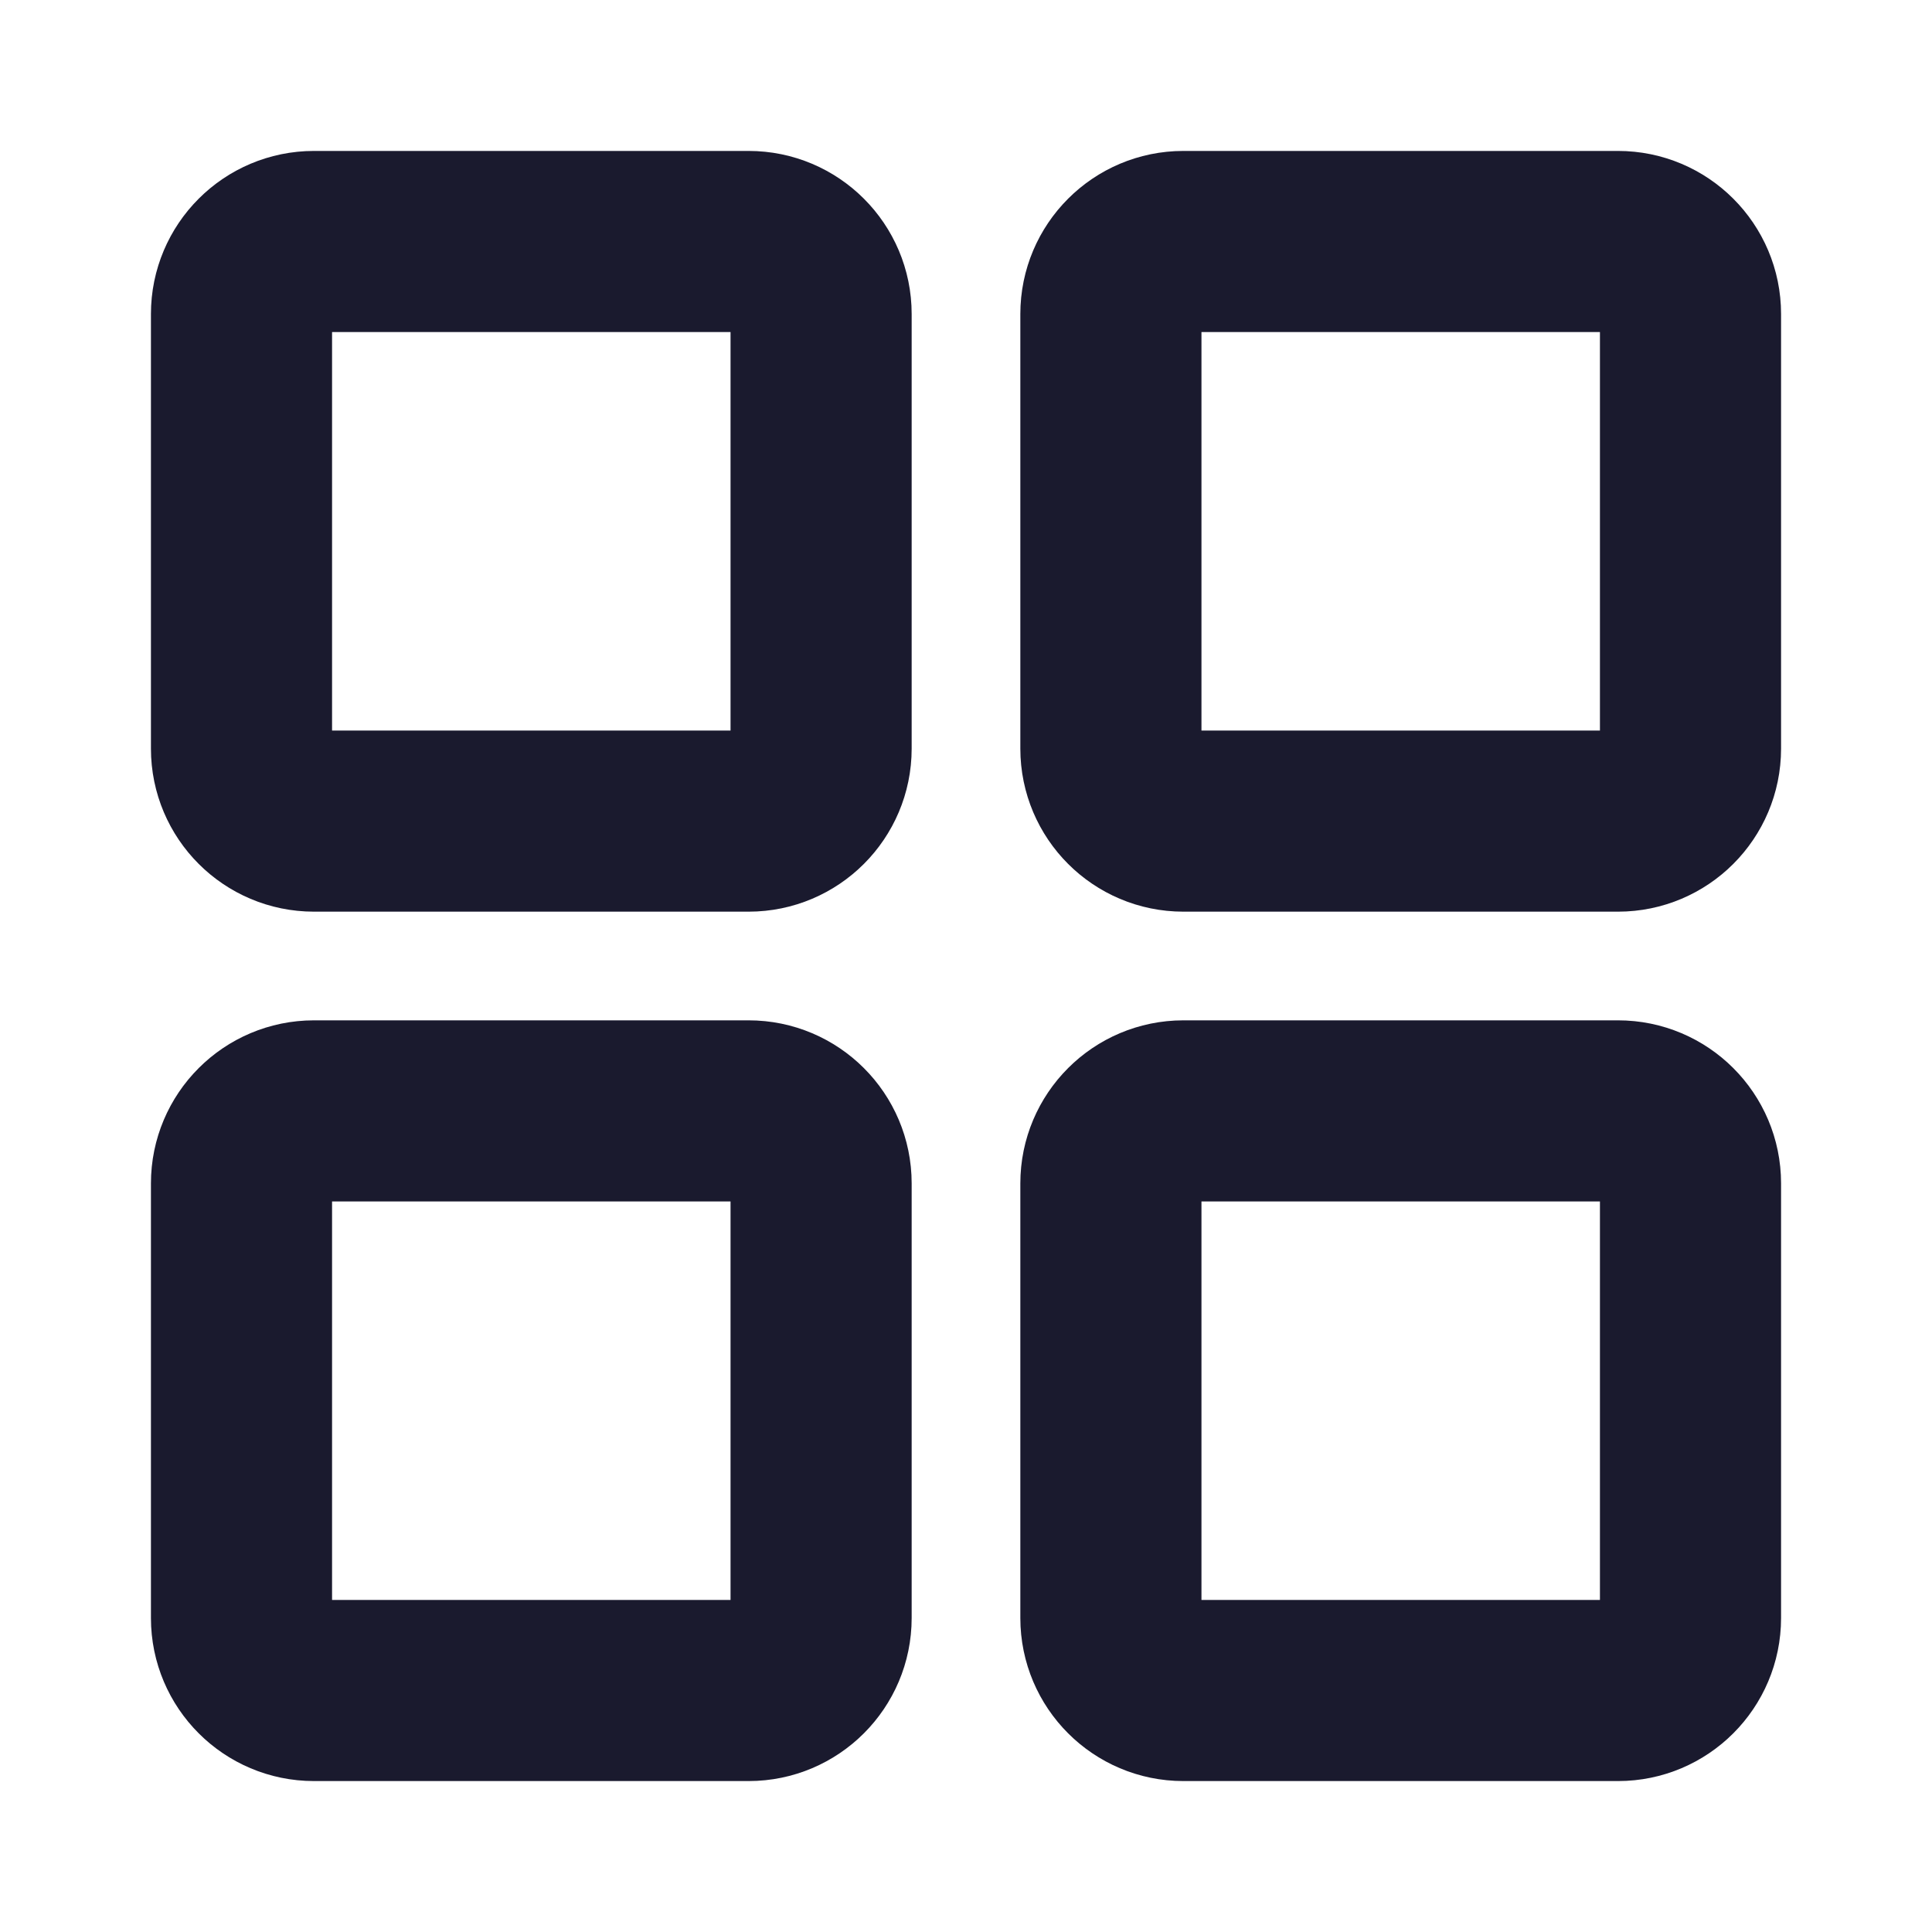
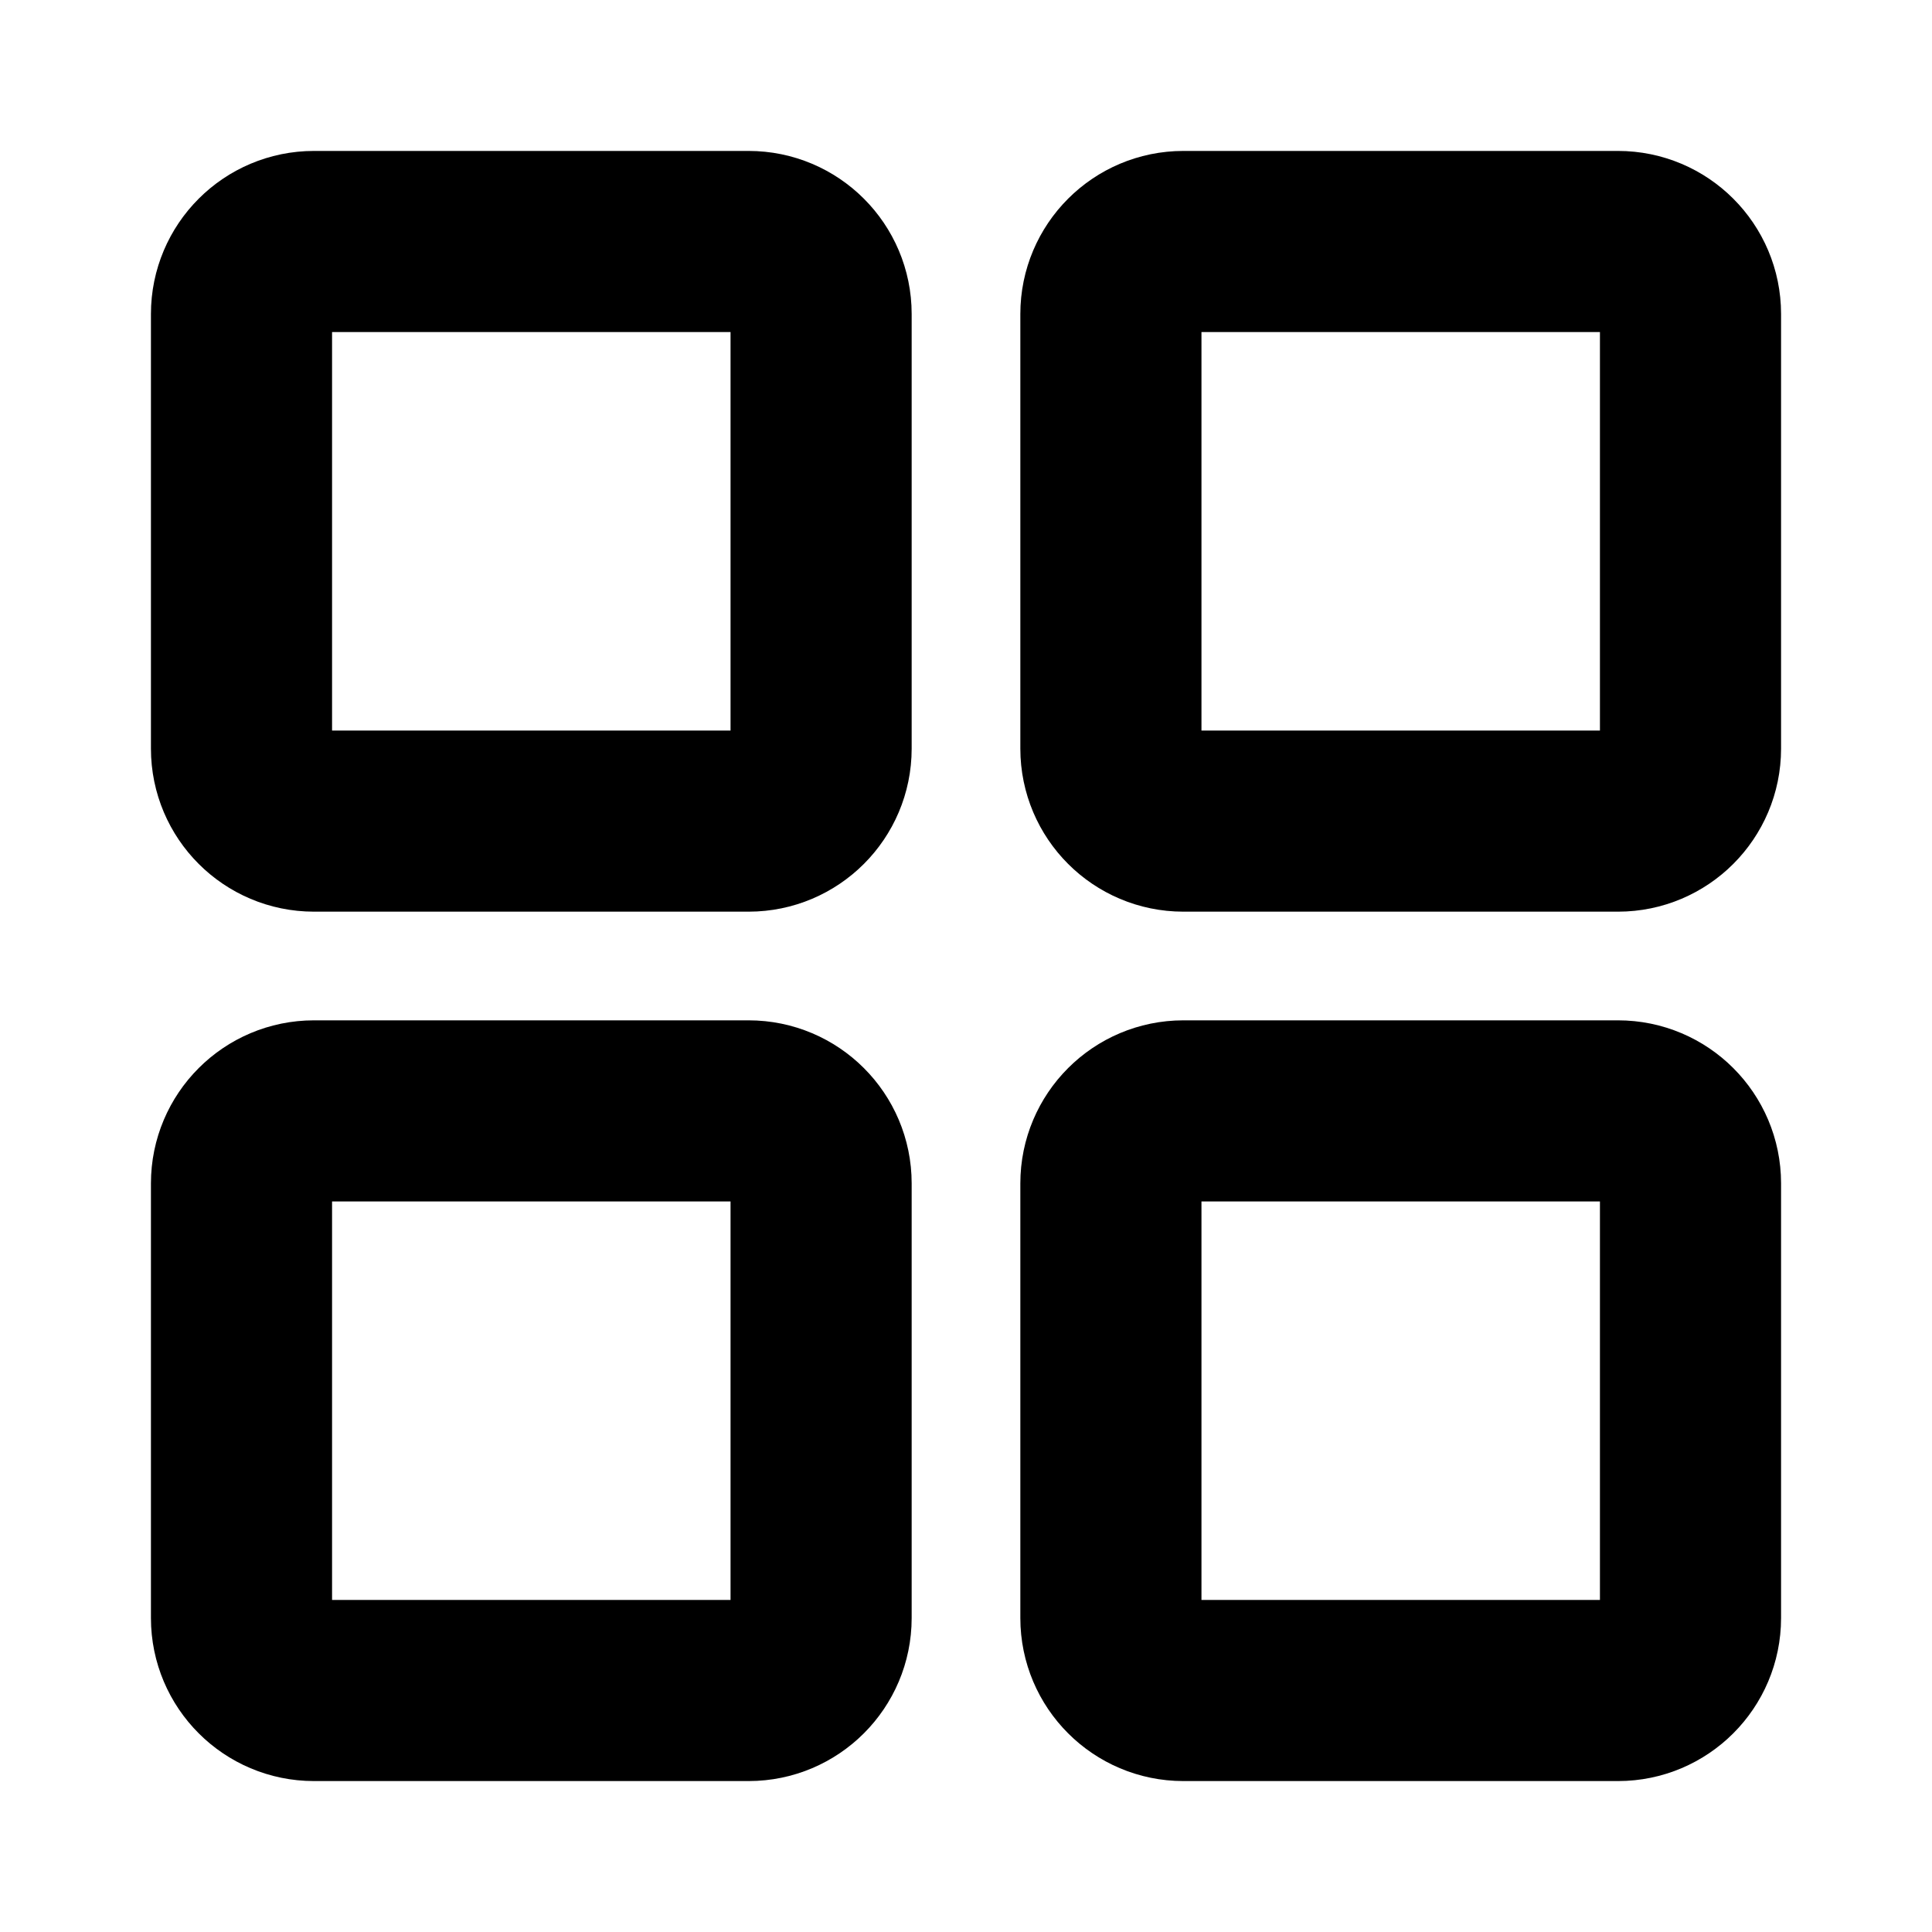
<svg xmlns="http://www.w3.org/2000/svg" width="16" height="16" viewBox="0 0 16 16" fill="none">
-   <path d="M6.2 2H2.6C2.269 2 2 2.269 2 2.6V6.2C2 6.531 2.269 6.8 2.6 6.8H6.2C6.531 6.8 6.8 6.531 6.8 6.2V2.6C6.8 2.269 6.531 2 6.2 2Z" stroke="#1A1A2E" stroke-width="1.5" stroke-linecap="round" stroke-linejoin="round" />
-   <path d="M13.4 2H9.8C9.469 2 9.2 2.269 9.2 2.6V6.2C9.2 6.531 9.469 6.8 9.8 6.8H13.4C13.731 6.8 14 6.531 14 6.2V2.6C14 2.269 13.731 2 13.4 2Z" stroke="#1A1A2E" stroke-width="1.5" stroke-linecap="round" stroke-linejoin="round" />
-   <path d="M6.2 9.2H2.6C2.269 9.2 2 9.469 2 9.8V13.4C2 13.731 2.269 14 2.6 14H6.2C6.531 14 6.8 13.731 6.8 13.4V9.8C6.8 9.469 6.531 9.2 6.2 9.2Z" stroke="#1A1A2E" stroke-width="1.5" stroke-linecap="round" stroke-linejoin="round" />
-   <path d="M13.4 9.2H9.8C9.469 9.2 9.2 9.469 9.2 9.8V13.4C9.2 13.731 9.469 14 9.8 14H13.4C13.731 14 14 13.731 14 13.4V9.8C14 9.469 13.731 9.2 13.4 9.2Z" stroke="#1A1A2E" stroke-width="1.5" stroke-linecap="round" stroke-linejoin="round" />
+   <path d="M6.2 2H2.6C2.269 2 2 2.269 2 2.6V6.2C2 6.531 2.269 6.8 2.6 6.8H6.2C6.531 6.8 6.8 6.531 6.8 6.2V2.6C6.8 2.269 6.531 2 6.2 2Z" stroke="currentColor" stroke-width="1.5" stroke-linecap="round" stroke-linejoin="round" />
+   <path d="M13.4 2H9.8C9.469 2 9.2 2.269 9.2 2.6V6.2C9.2 6.531 9.469 6.8 9.8 6.8H13.4C13.731 6.8 14 6.531 14 6.2V2.6C14 2.269 13.731 2 13.4 2Z" stroke="currentColor" stroke-width="1.5" stroke-linecap="round" stroke-linejoin="round" />
+   <path d="M6.2 9.2H2.6C2.269 9.2 2 9.469 2 9.8V13.4C2 13.731 2.269 14 2.6 14H6.2C6.531 14 6.8 13.731 6.8 13.4V9.8C6.8 9.469 6.531 9.2 6.2 9.2Z" stroke="currentColor" stroke-width="1.5" stroke-linecap="round" stroke-linejoin="round" />
+   <path d="M13.4 9.2H9.8C9.469 9.2 9.2 9.469 9.2 9.8V13.4C9.2 13.731 9.469 14 9.8 14H13.4C13.731 14 14 13.731 14 13.4V9.8C14 9.469 13.731 9.2 13.4 9.2Z" stroke="currentColor" stroke-width="1.5" stroke-linecap="round" stroke-linejoin="round" />
</svg>
